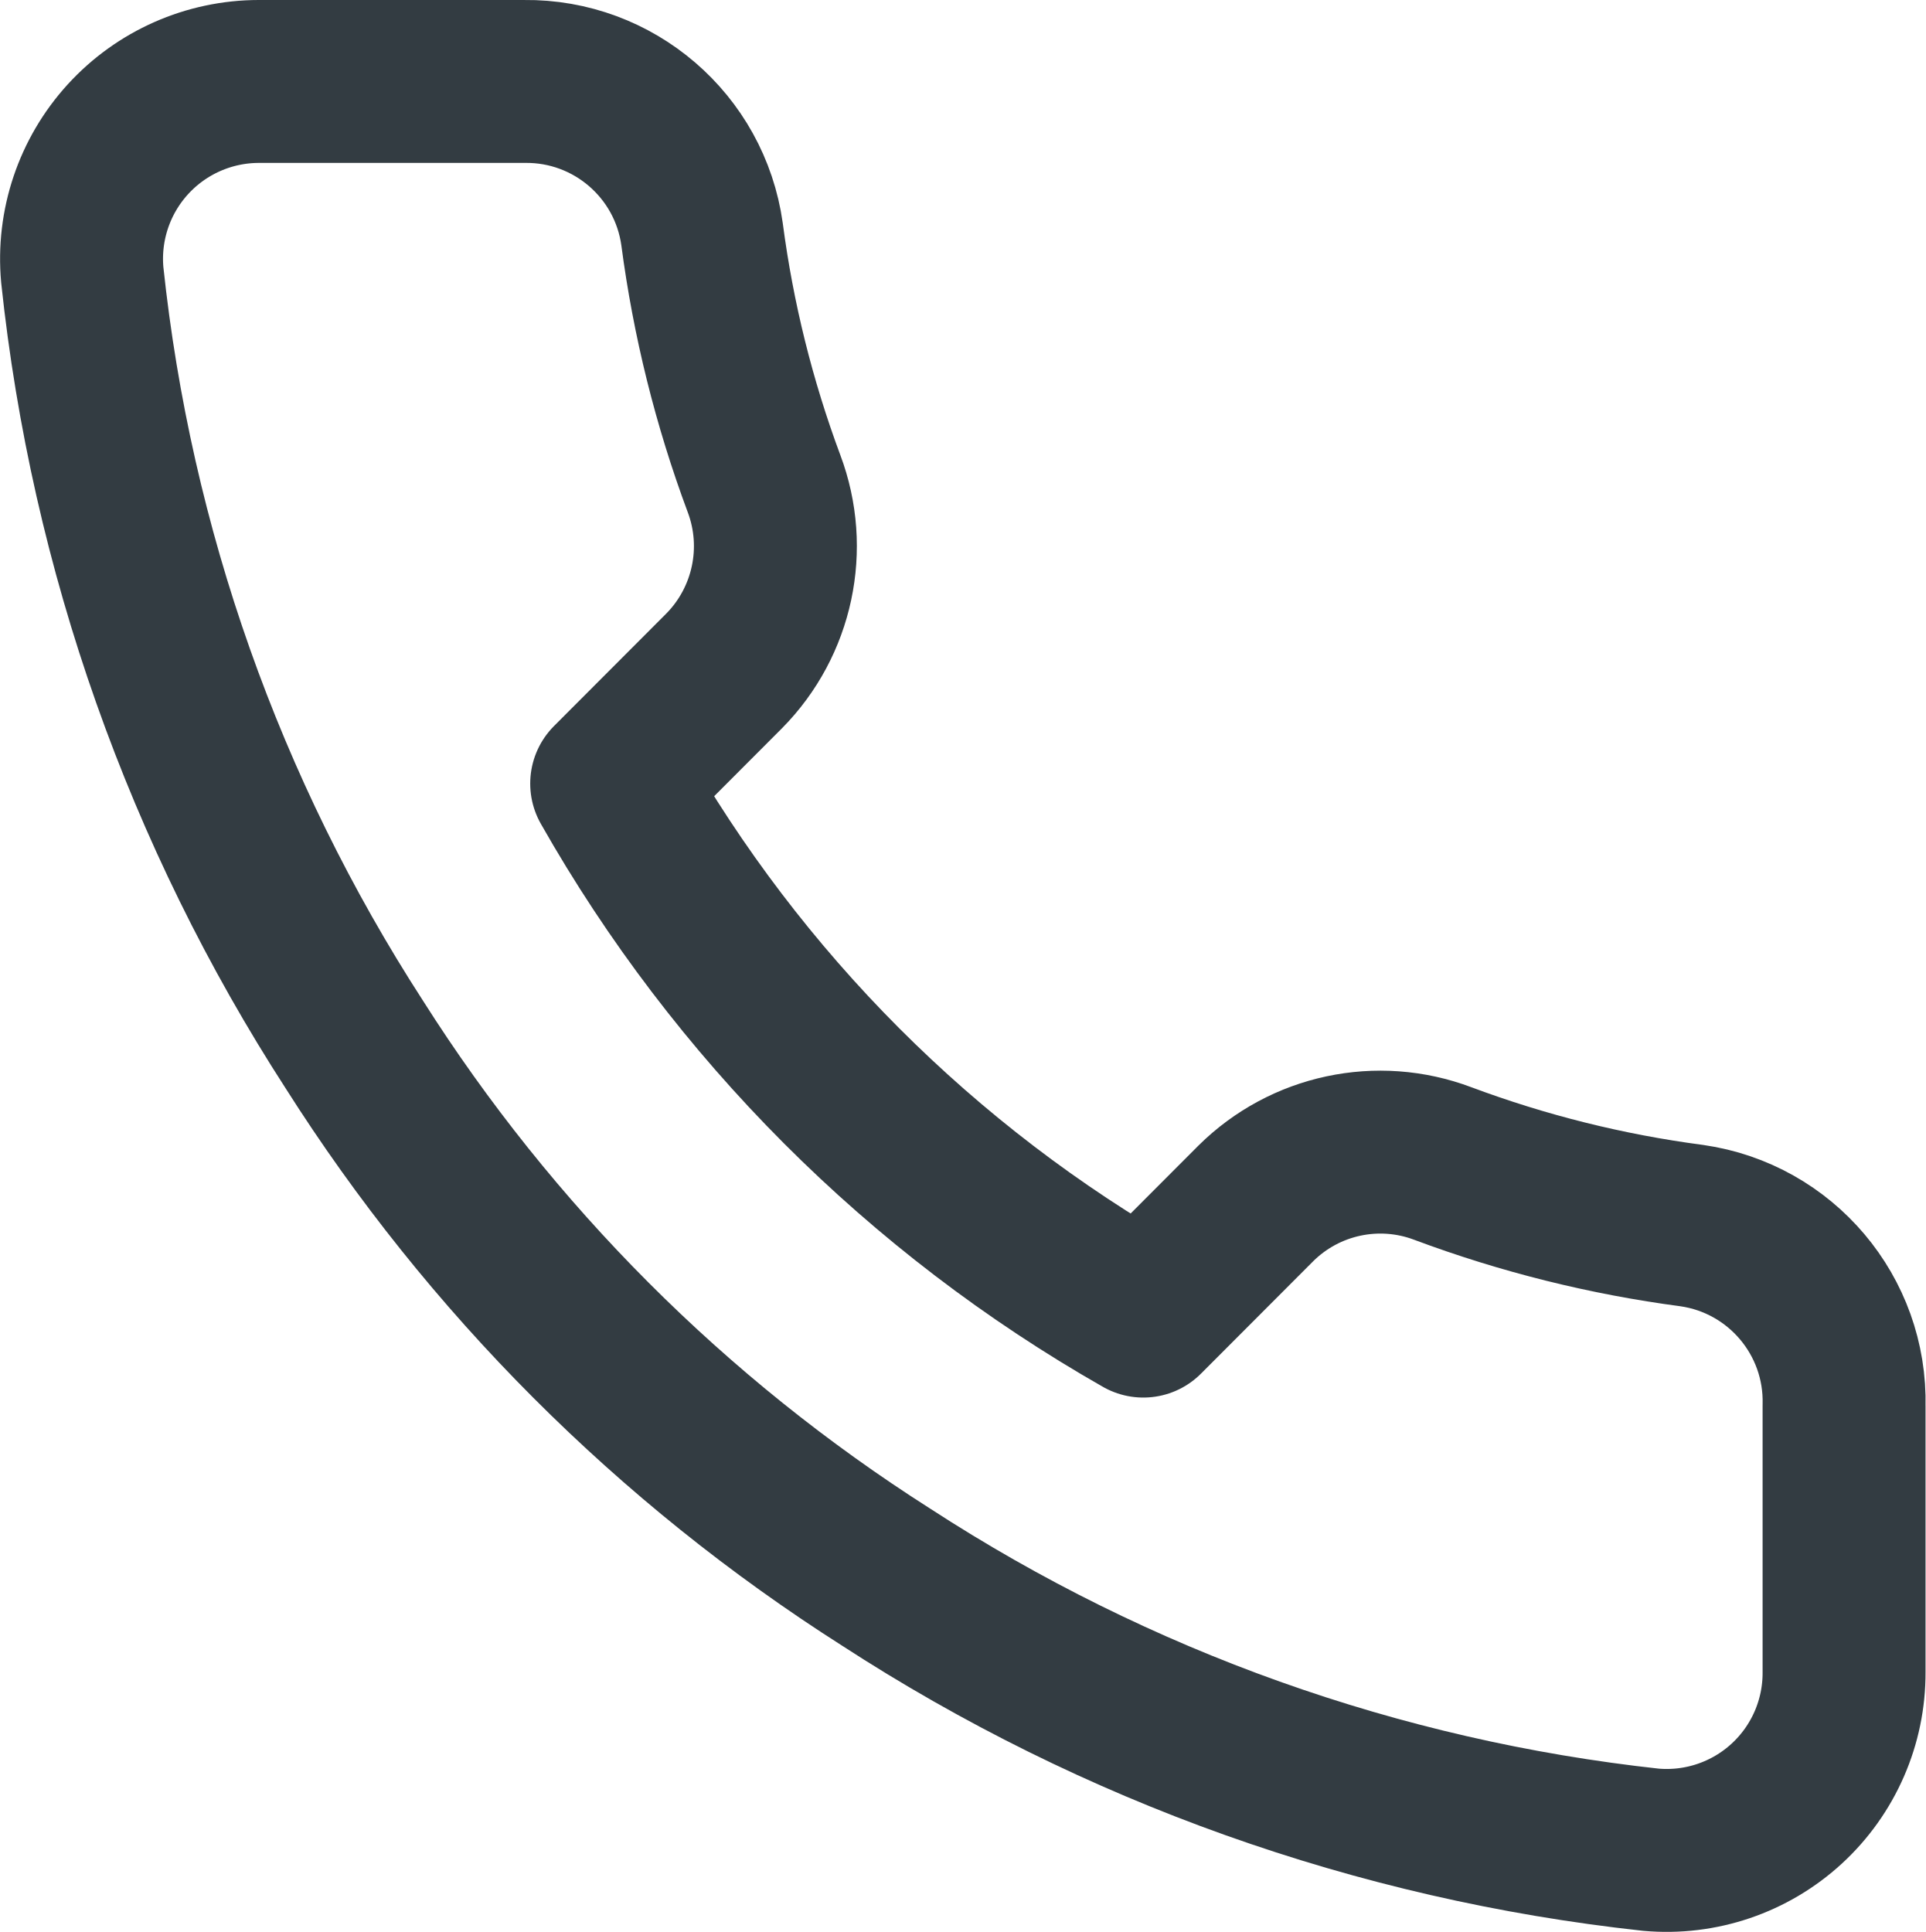
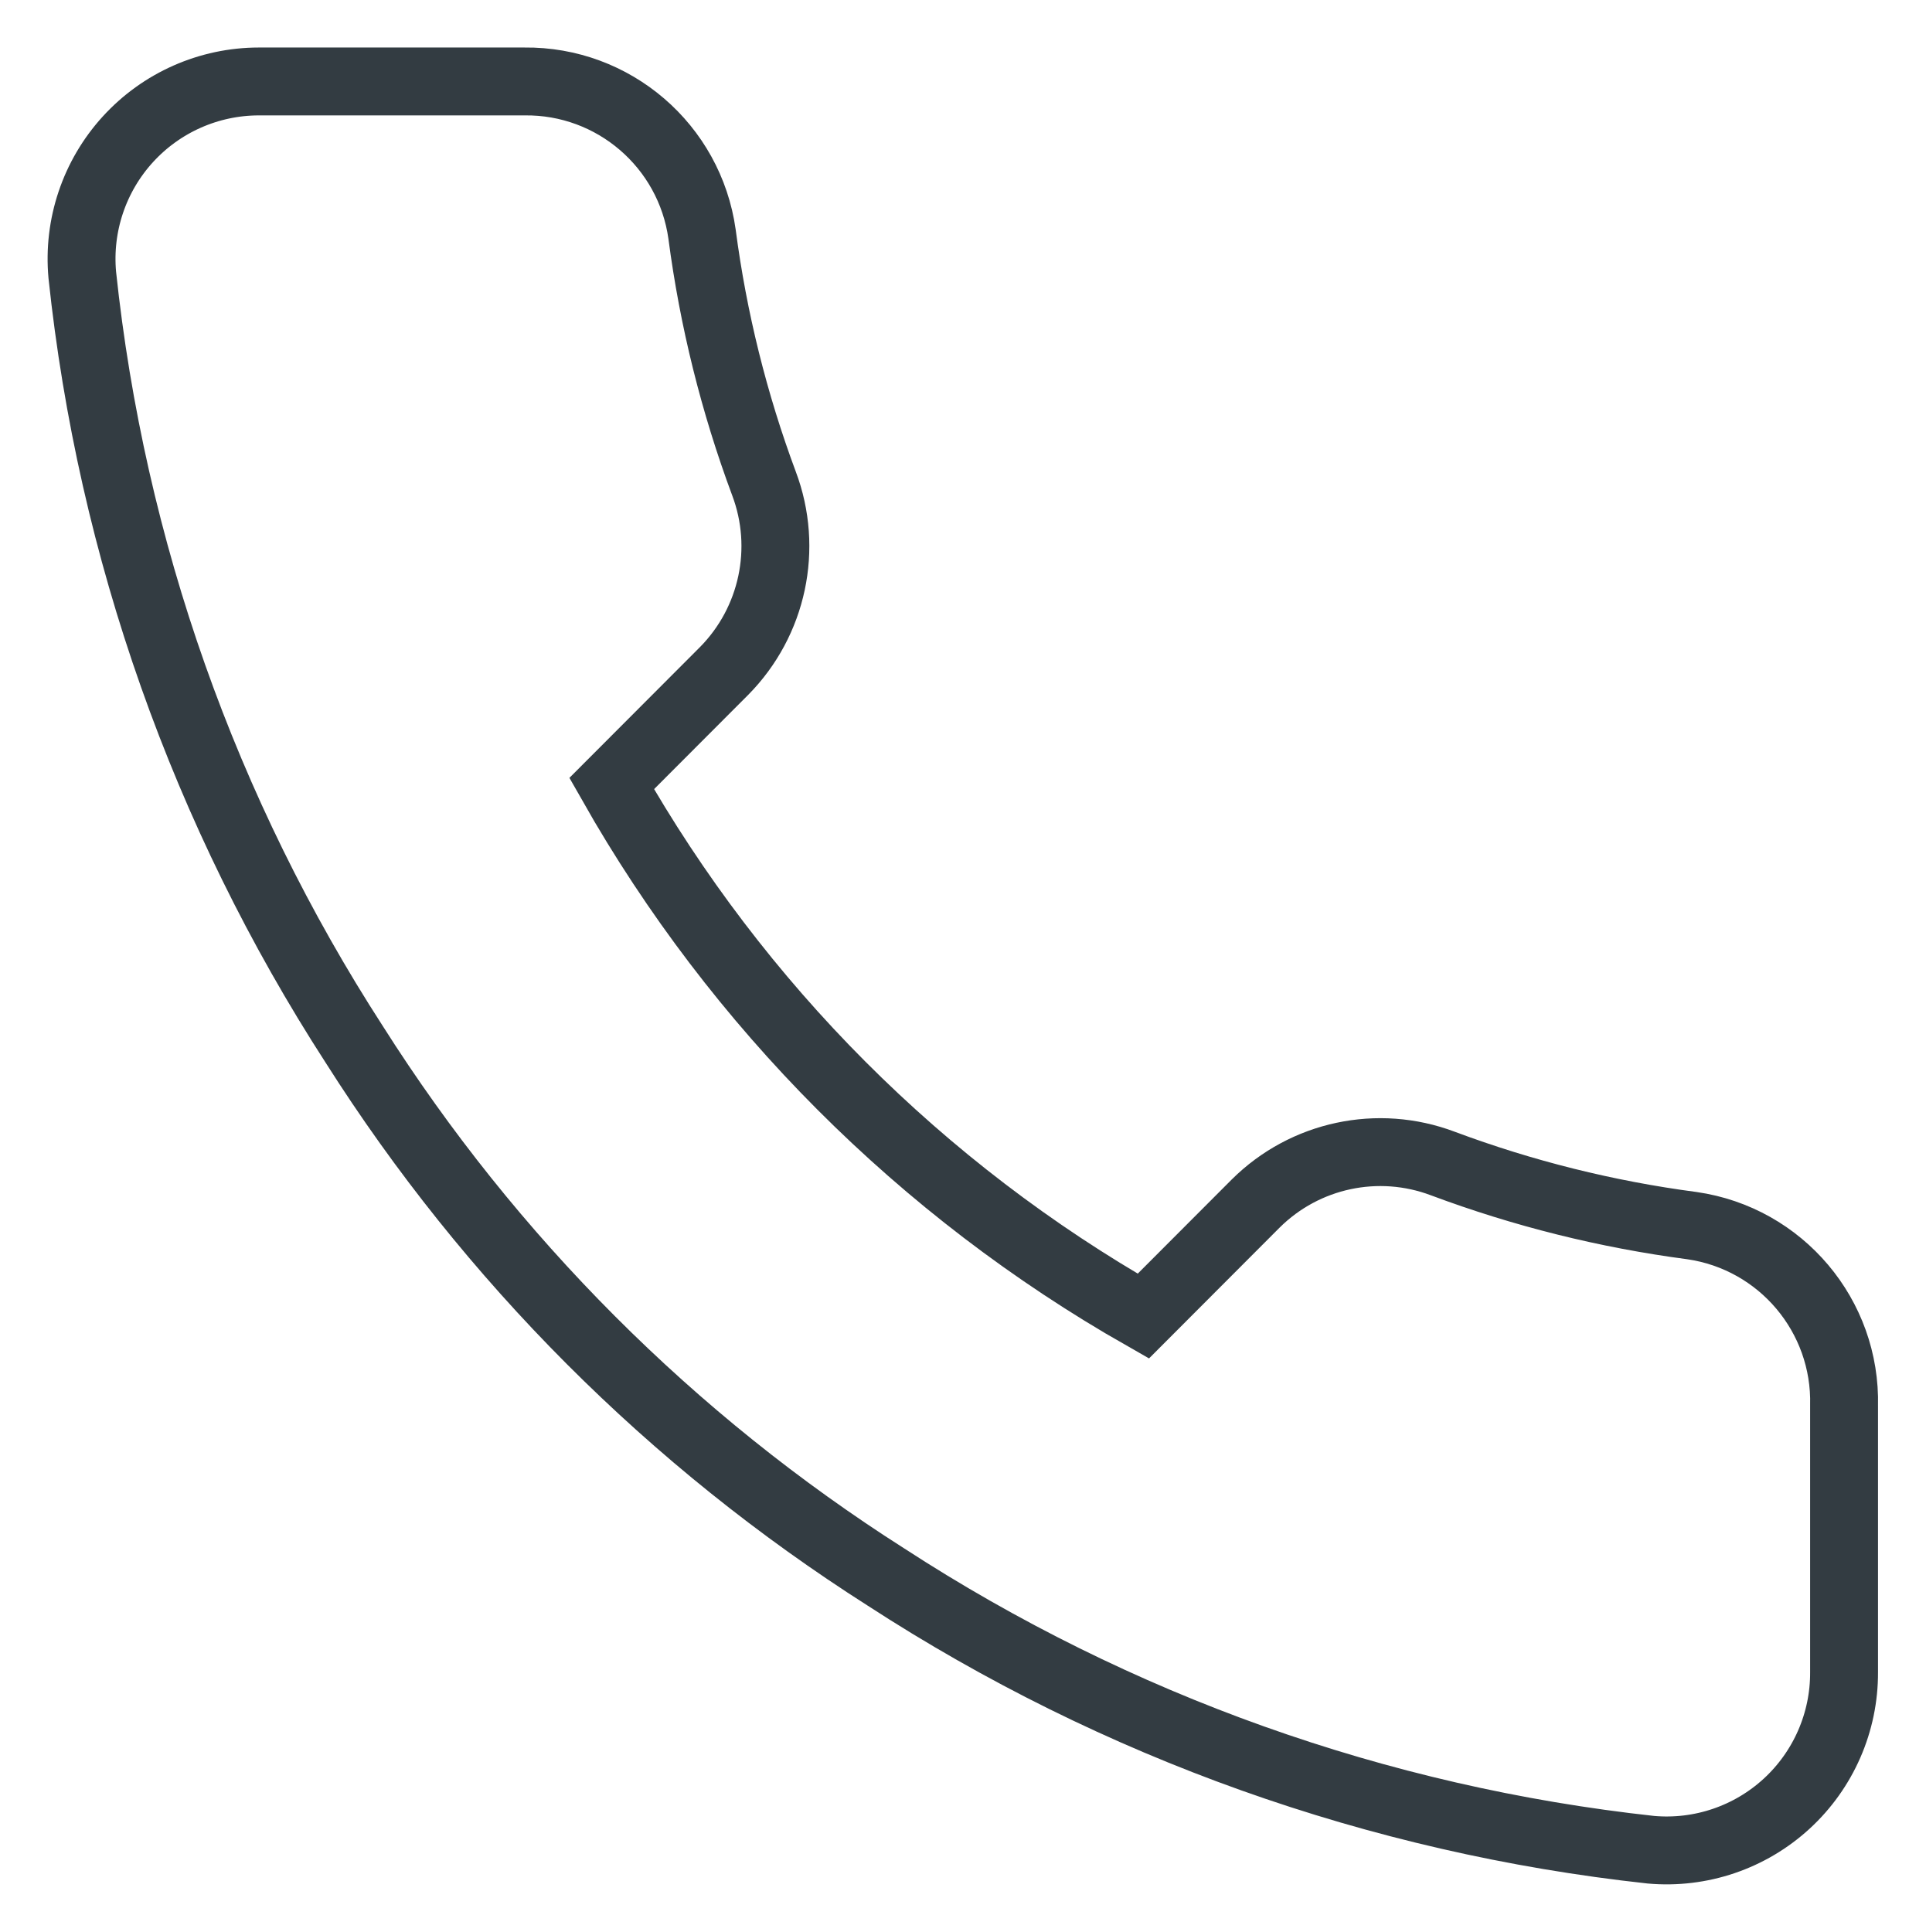
<svg xmlns="http://www.w3.org/2000/svg" width="28.364" height="28.461" viewBox="0 0 28.364 28.461">
  <g id="Icon" transform="translate(1.201 1.2)">
-     <path id="Path" d="M27.722,21.176V25.1a2.613,2.613,0,0,1-2.845,2.616A25.8,25.8,0,0,1,13.611,23.7a25.461,25.461,0,0,1-7.833-7.846A25.9,25.9,0,0,1,1.771,4.517a2.613,2.613,0,0,1,2.6-2.85H8.284A2.611,2.611,0,0,1,10.9,3.916a16.781,16.781,0,0,0,.913,3.675,2.616,2.616,0,0,1-.587,2.759l-1.657,1.66A20.882,20.882,0,0,0,17.4,19.855l1.657-1.66a2.605,2.605,0,0,1,2.754-.588,16.707,16.707,0,0,0,3.669.915A2.615,2.615,0,0,1,27.722,21.176Z" transform="translate(-1.76 -1.667)" fill="none" stroke="#333c42" stroke-linecap="round" stroke-linejoin="round" stroke-width="2.4" />
+     <path id="Path" d="M27.722,21.176V25.1a2.613,2.613,0,0,1-2.845,2.616A25.8,25.8,0,0,1,13.611,23.7a25.461,25.461,0,0,1-7.833-7.846A25.9,25.9,0,0,1,1.771,4.517a2.613,2.613,0,0,1,2.6-2.85H8.284A2.611,2.611,0,0,1,10.9,3.916a16.781,16.781,0,0,0,.913,3.675,2.616,2.616,0,0,1-.587,2.759l-1.657,1.66A20.882,20.882,0,0,0,17.4,19.855l1.657-1.66a2.605,2.605,0,0,1,2.754-.588,16.707,16.707,0,0,0,3.669.915A2.615,2.615,0,0,1,27.722,21.176Z" transform="translate(-1.76 -1.667)" fill="none" stroke="#333c42" strokeLinecap="round" strokeLinejoin="round" strokeWidth="2.4" />
  </g>
</svg>
